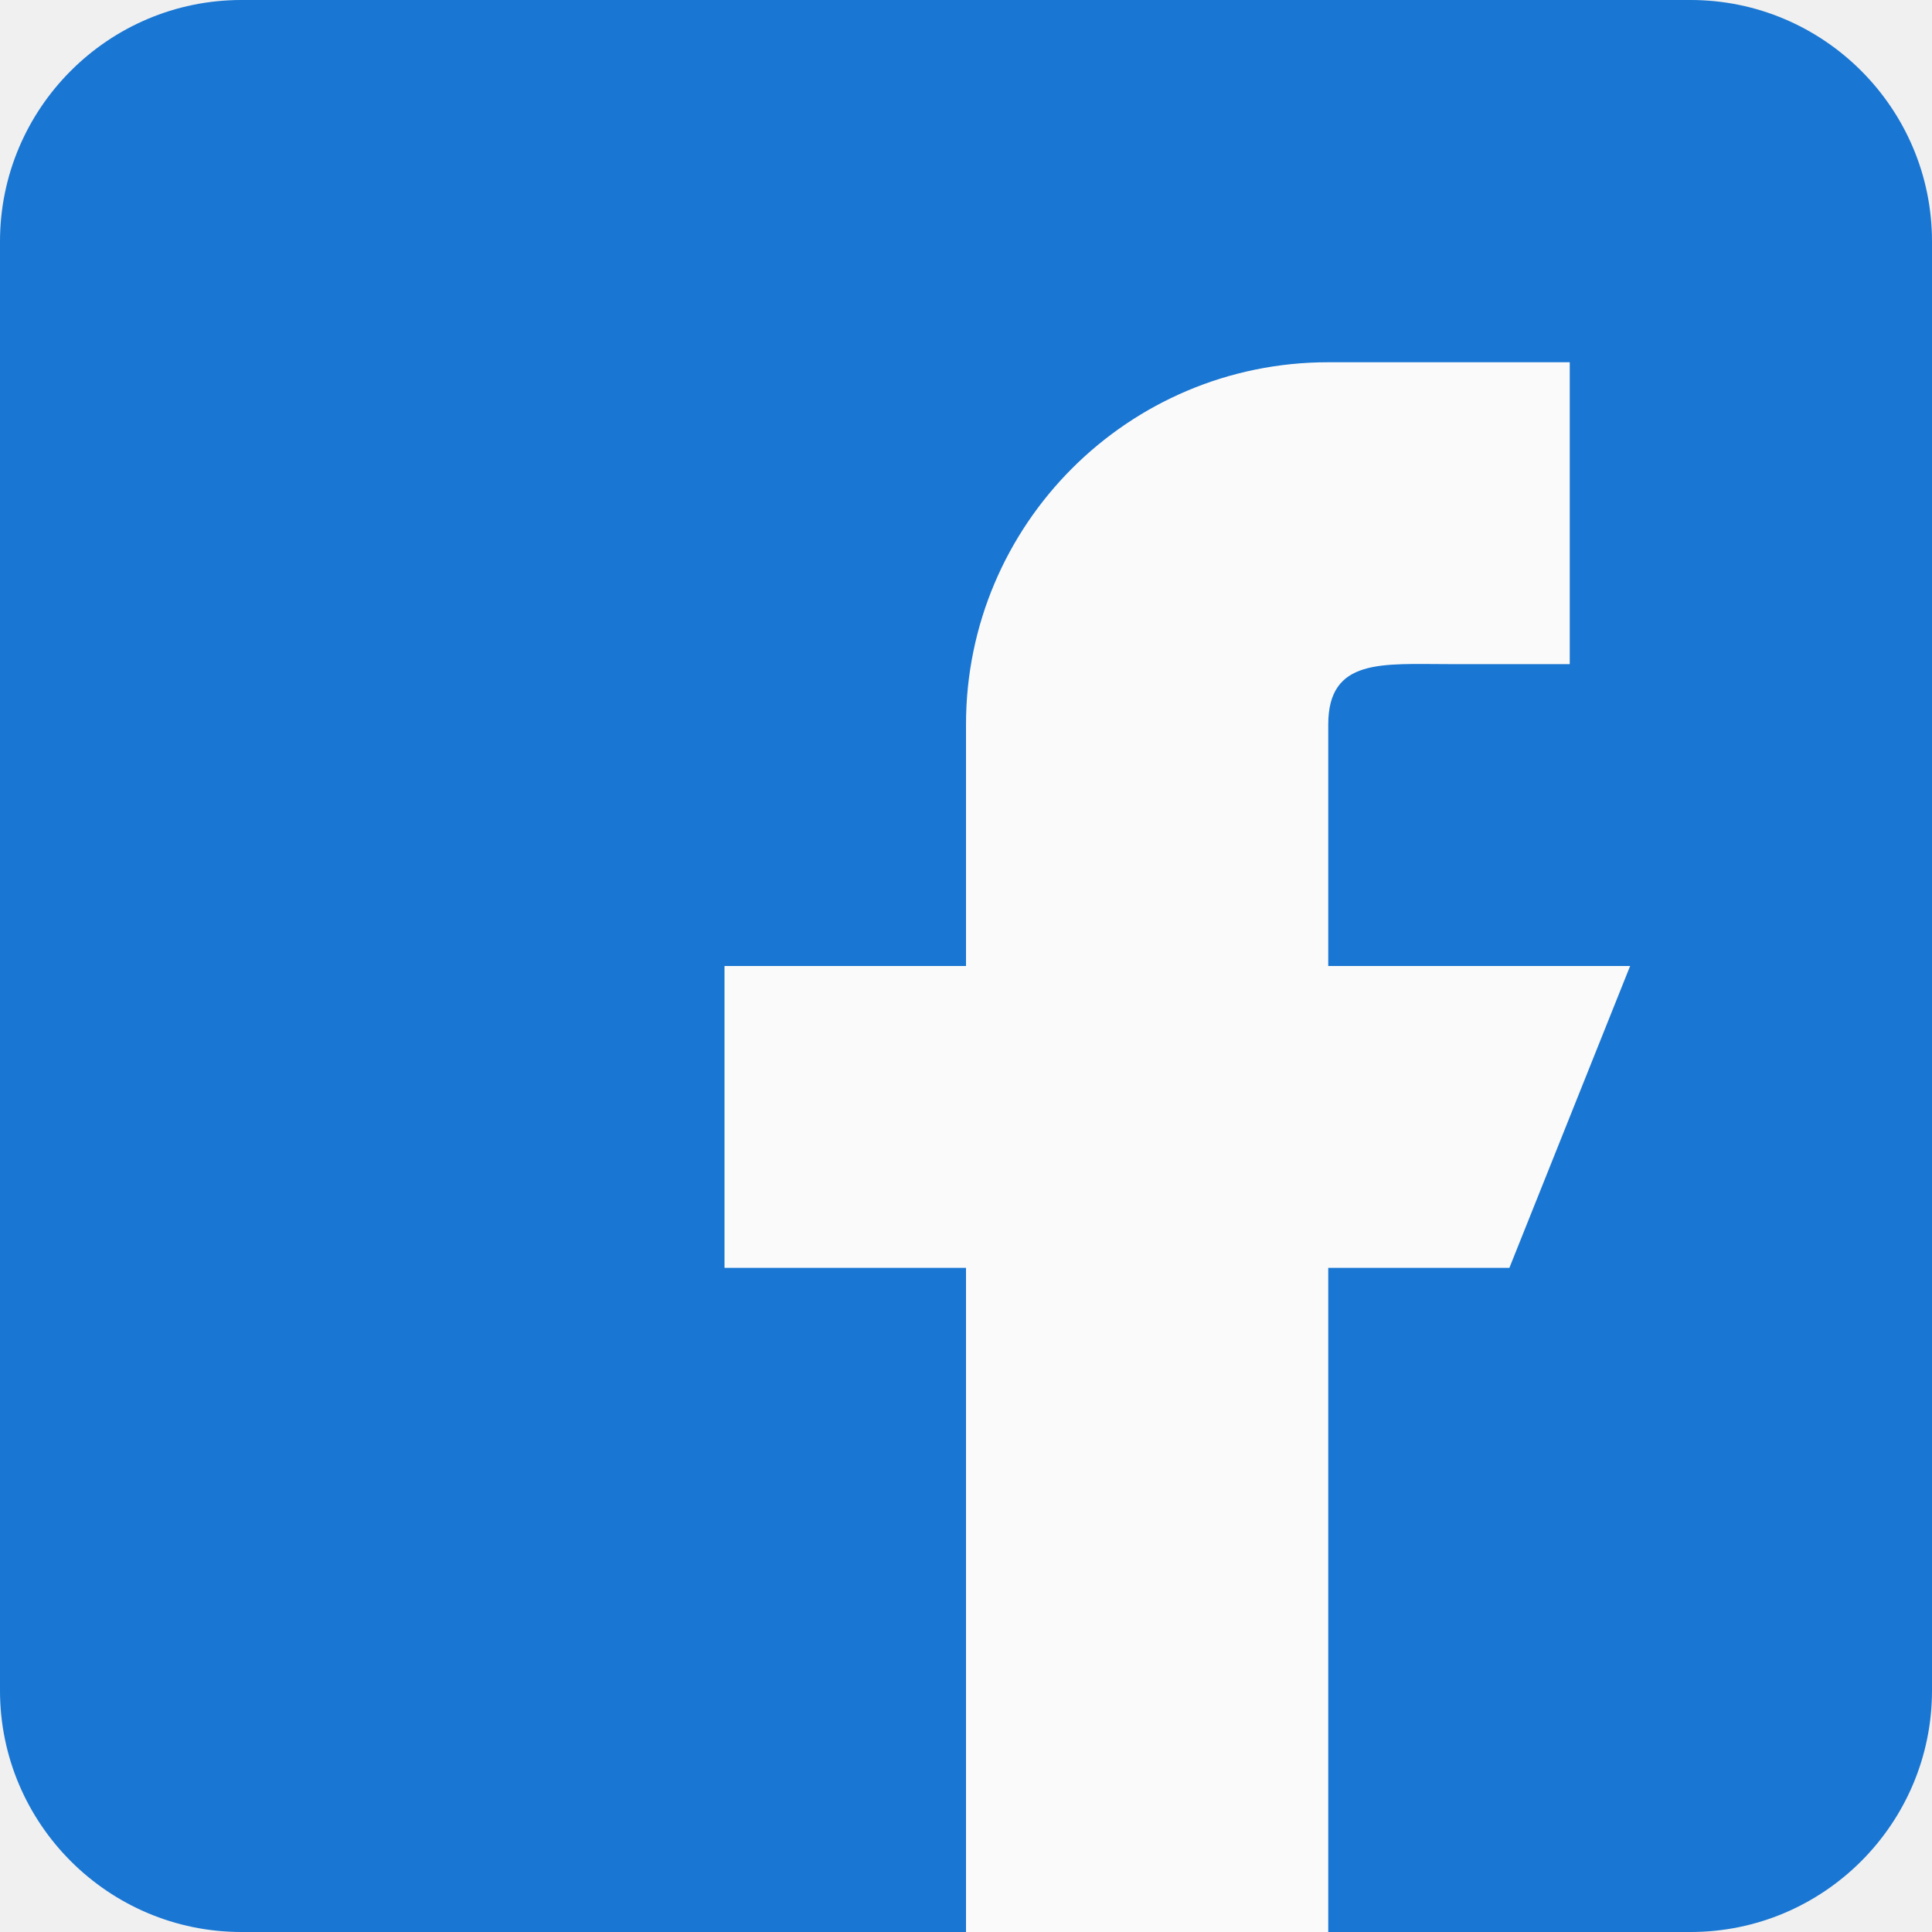
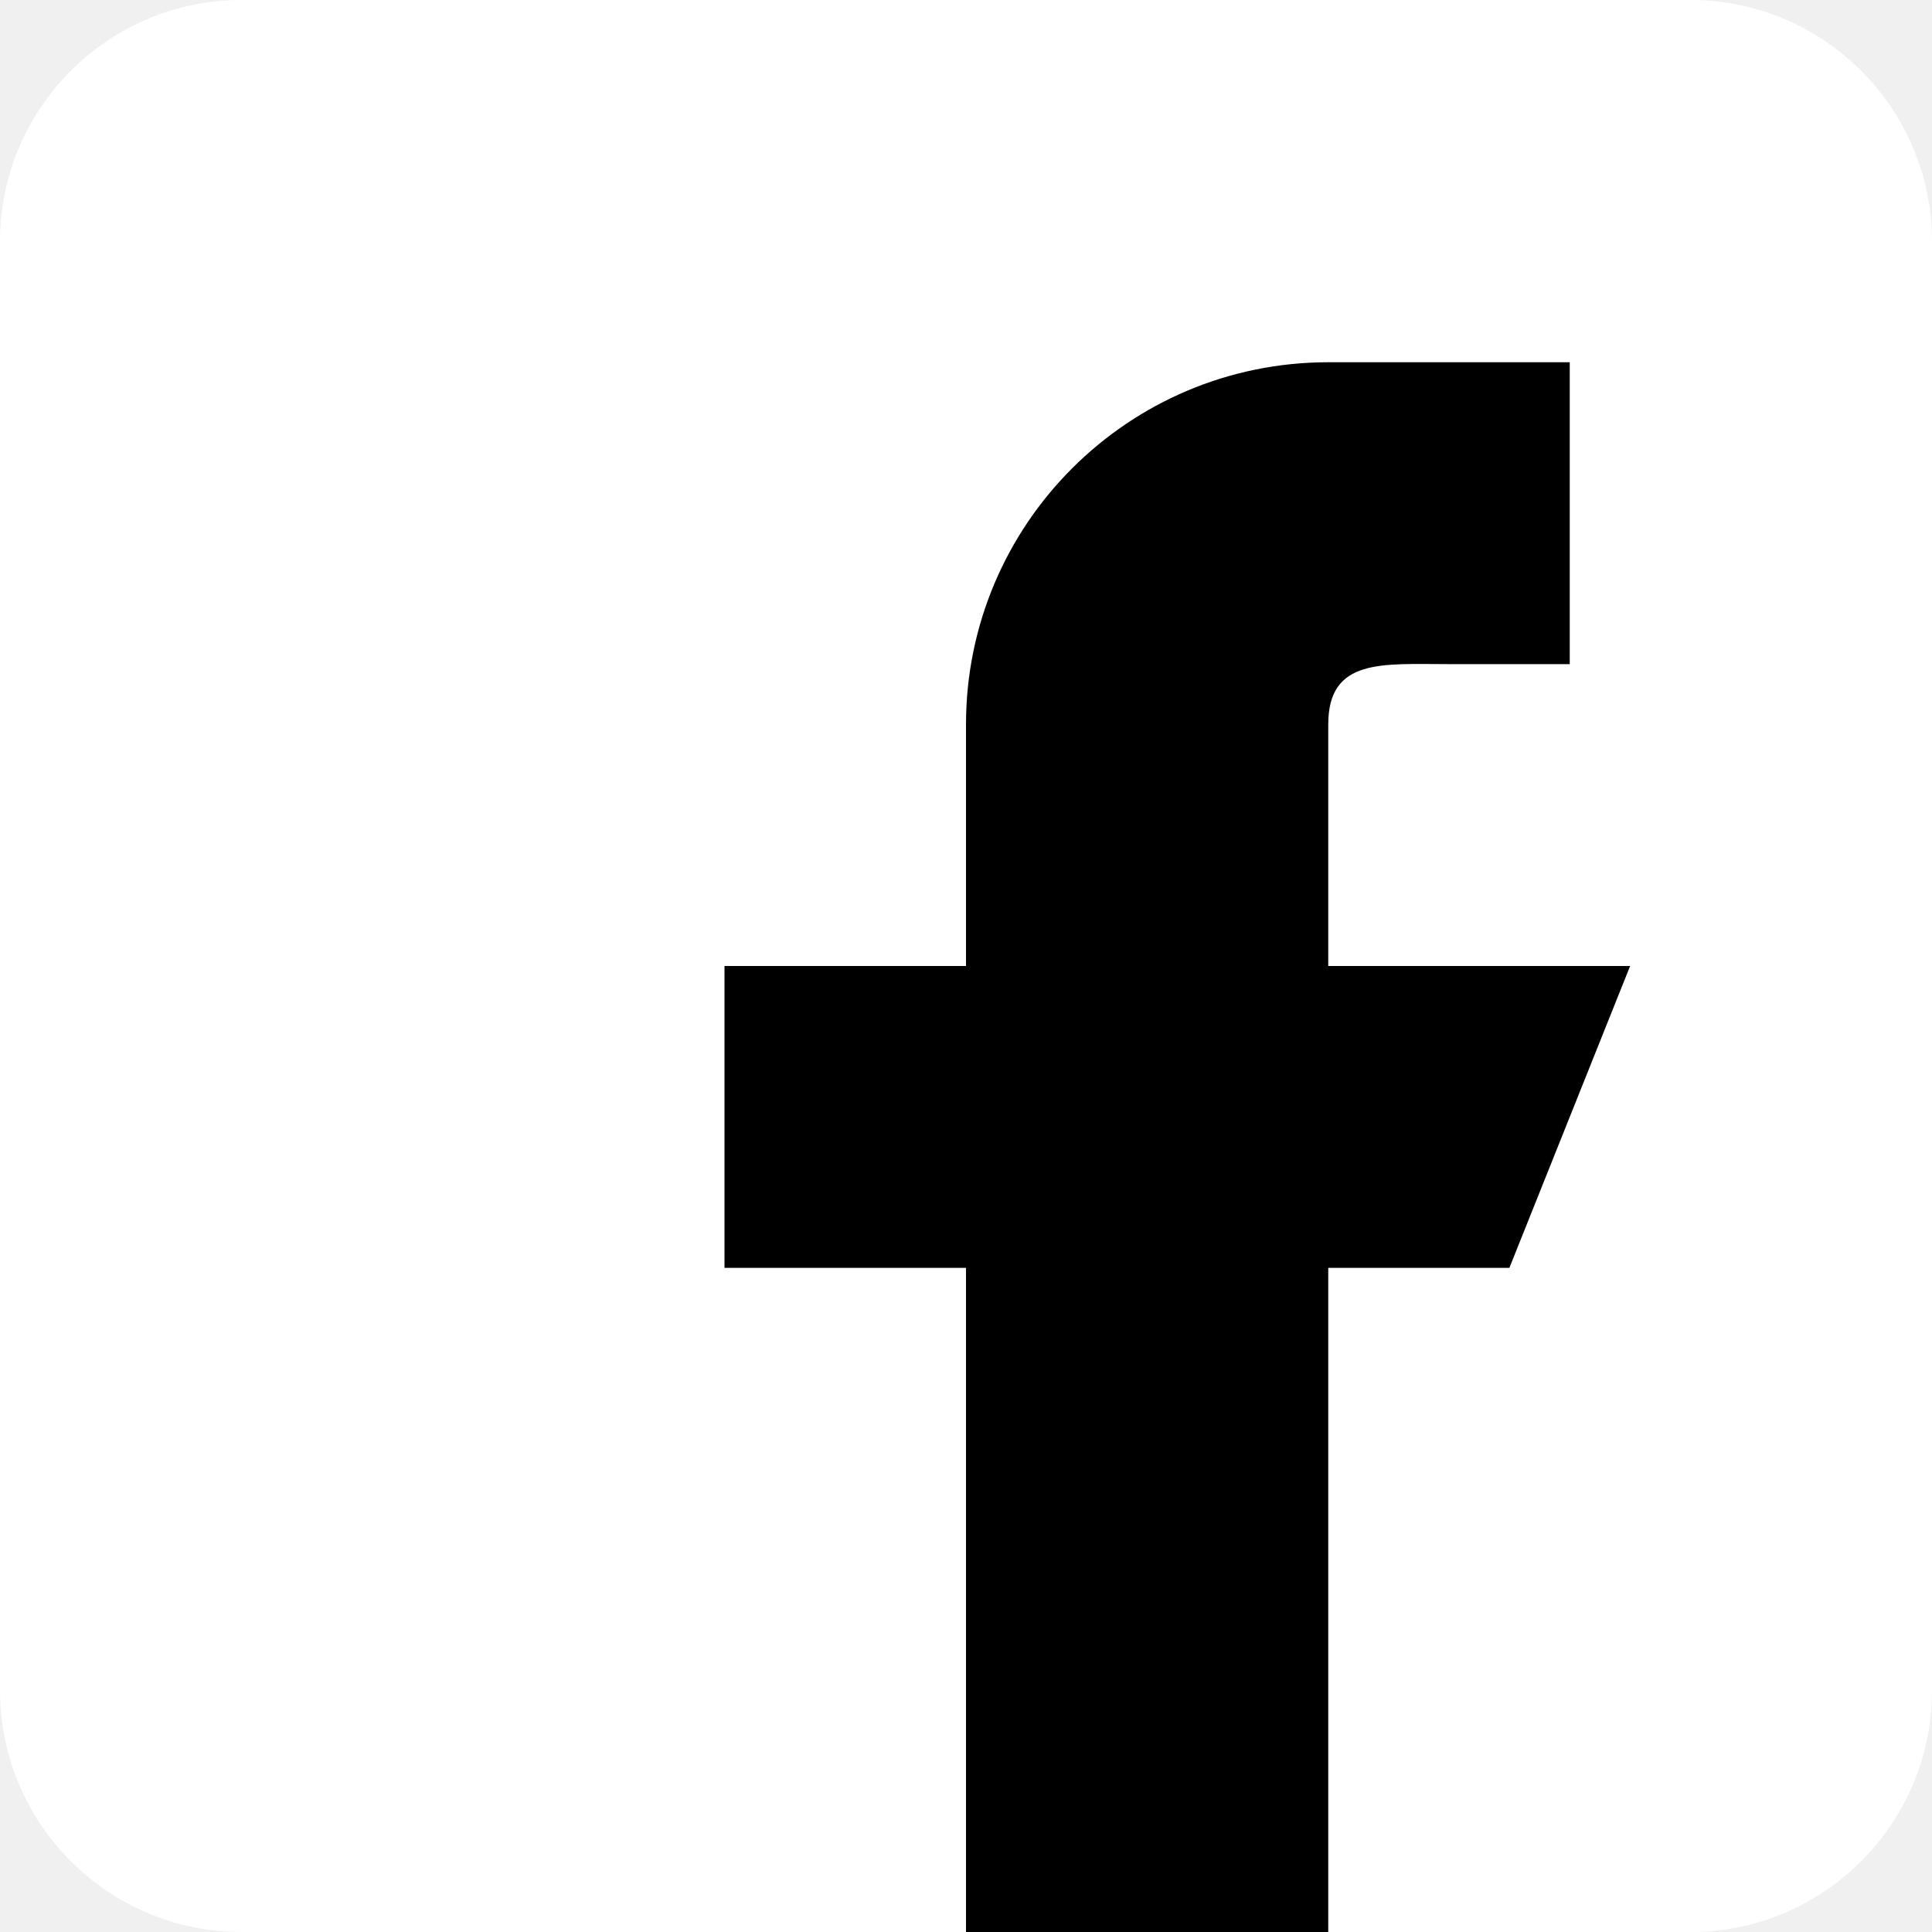
<svg xmlns="http://www.w3.org/2000/svg" viewBox="0 0 16 16">
-   <path fill="#1976D2" d="M14 0H2C.897 0 0 .897 0 2v12c0 1.103.897 2 2 2h12c1.103 0 2-.897 2-2V2c0-1.103-.897-2-2-2z" />
-   <path fill="#FAFAFA" fill-rule="evenodd" d="M13.5 8H11V6c0-.552.448-.5 1-.5h1V3h-2a3 3 0 0 0-3 3v2H6v2.5h2V16h3v-5.5h1.5l1-2.5z" clip-rule="evenodd" />
+   <path fill="#fff" d="M14 0H2C.897 0 0 .897 0 2v12c0 1.103.897 2 2 2h12c1.103 0 2-.897 2-2V2c0-1.103-.897-2-2-2z" />
+   <path fill="#000" fill-rule="evenodd" d="M13.5 8H11V6c0-.552.448-.5 1-.5h1V3h-2a3 3 0 0 0-3 3v2H6v2.5h2V16h3v-5.5h1.5l1-2.5z" clip-rule="evenodd" />
</svg>
